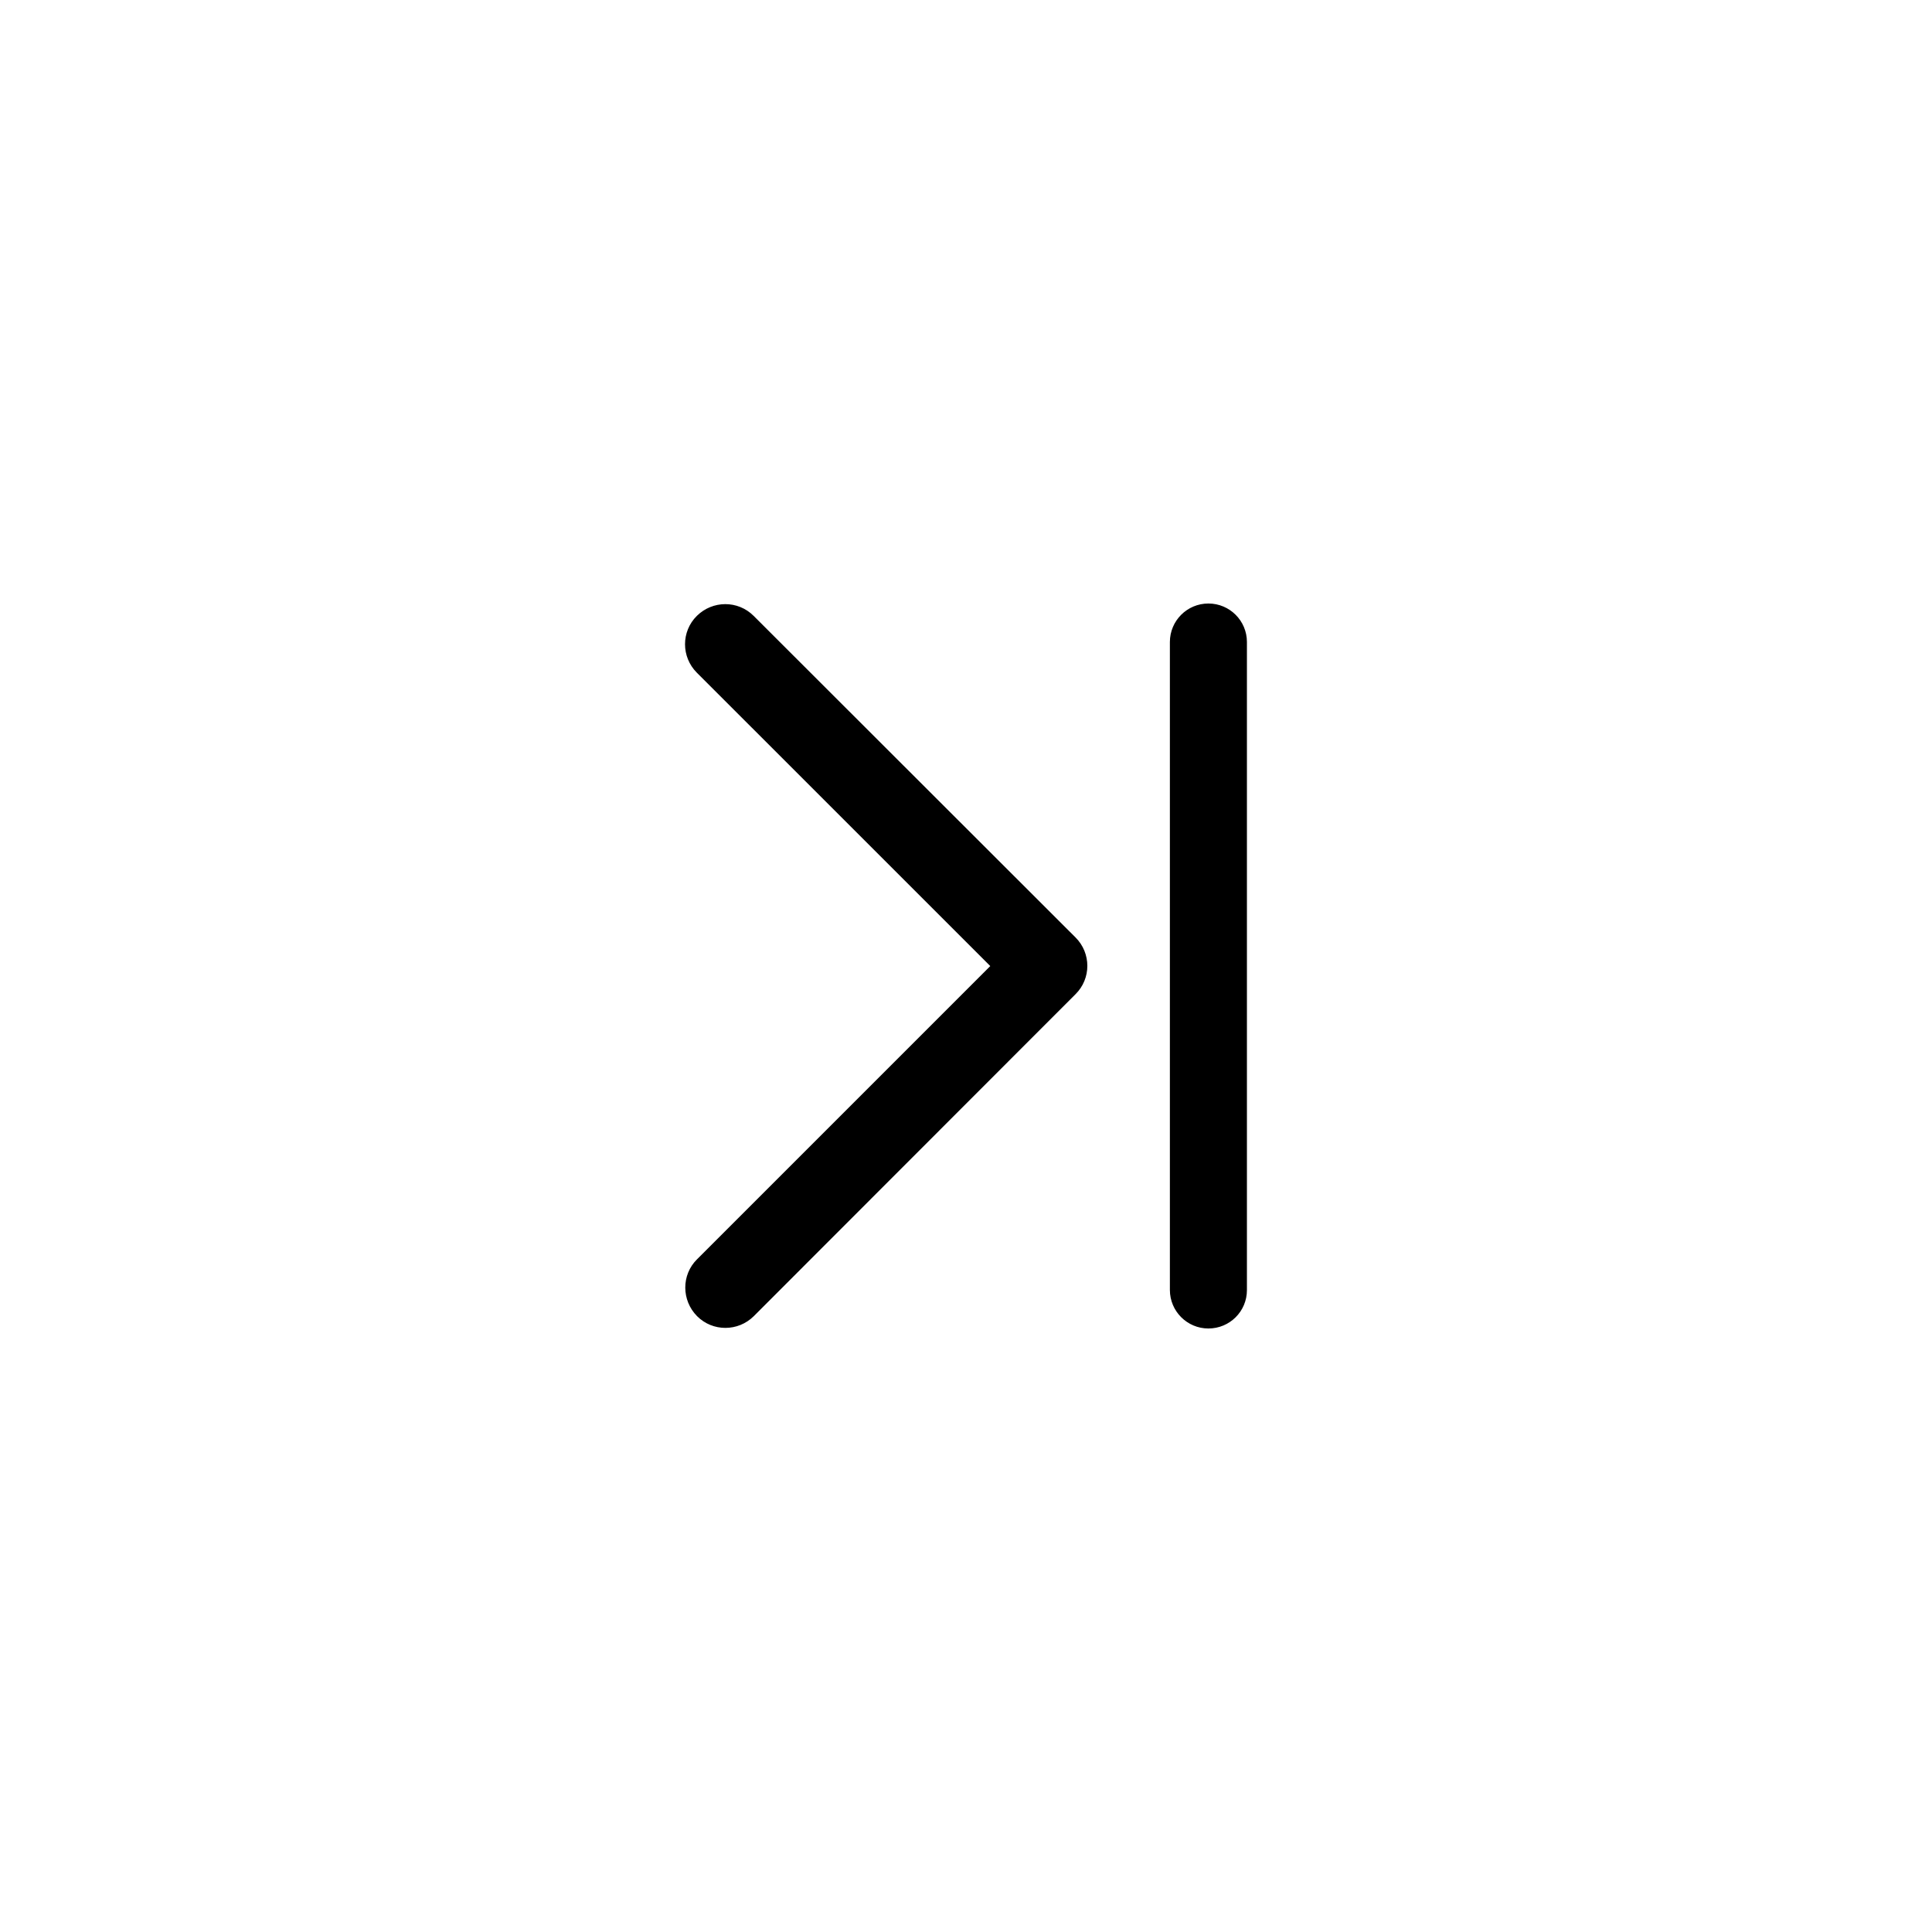
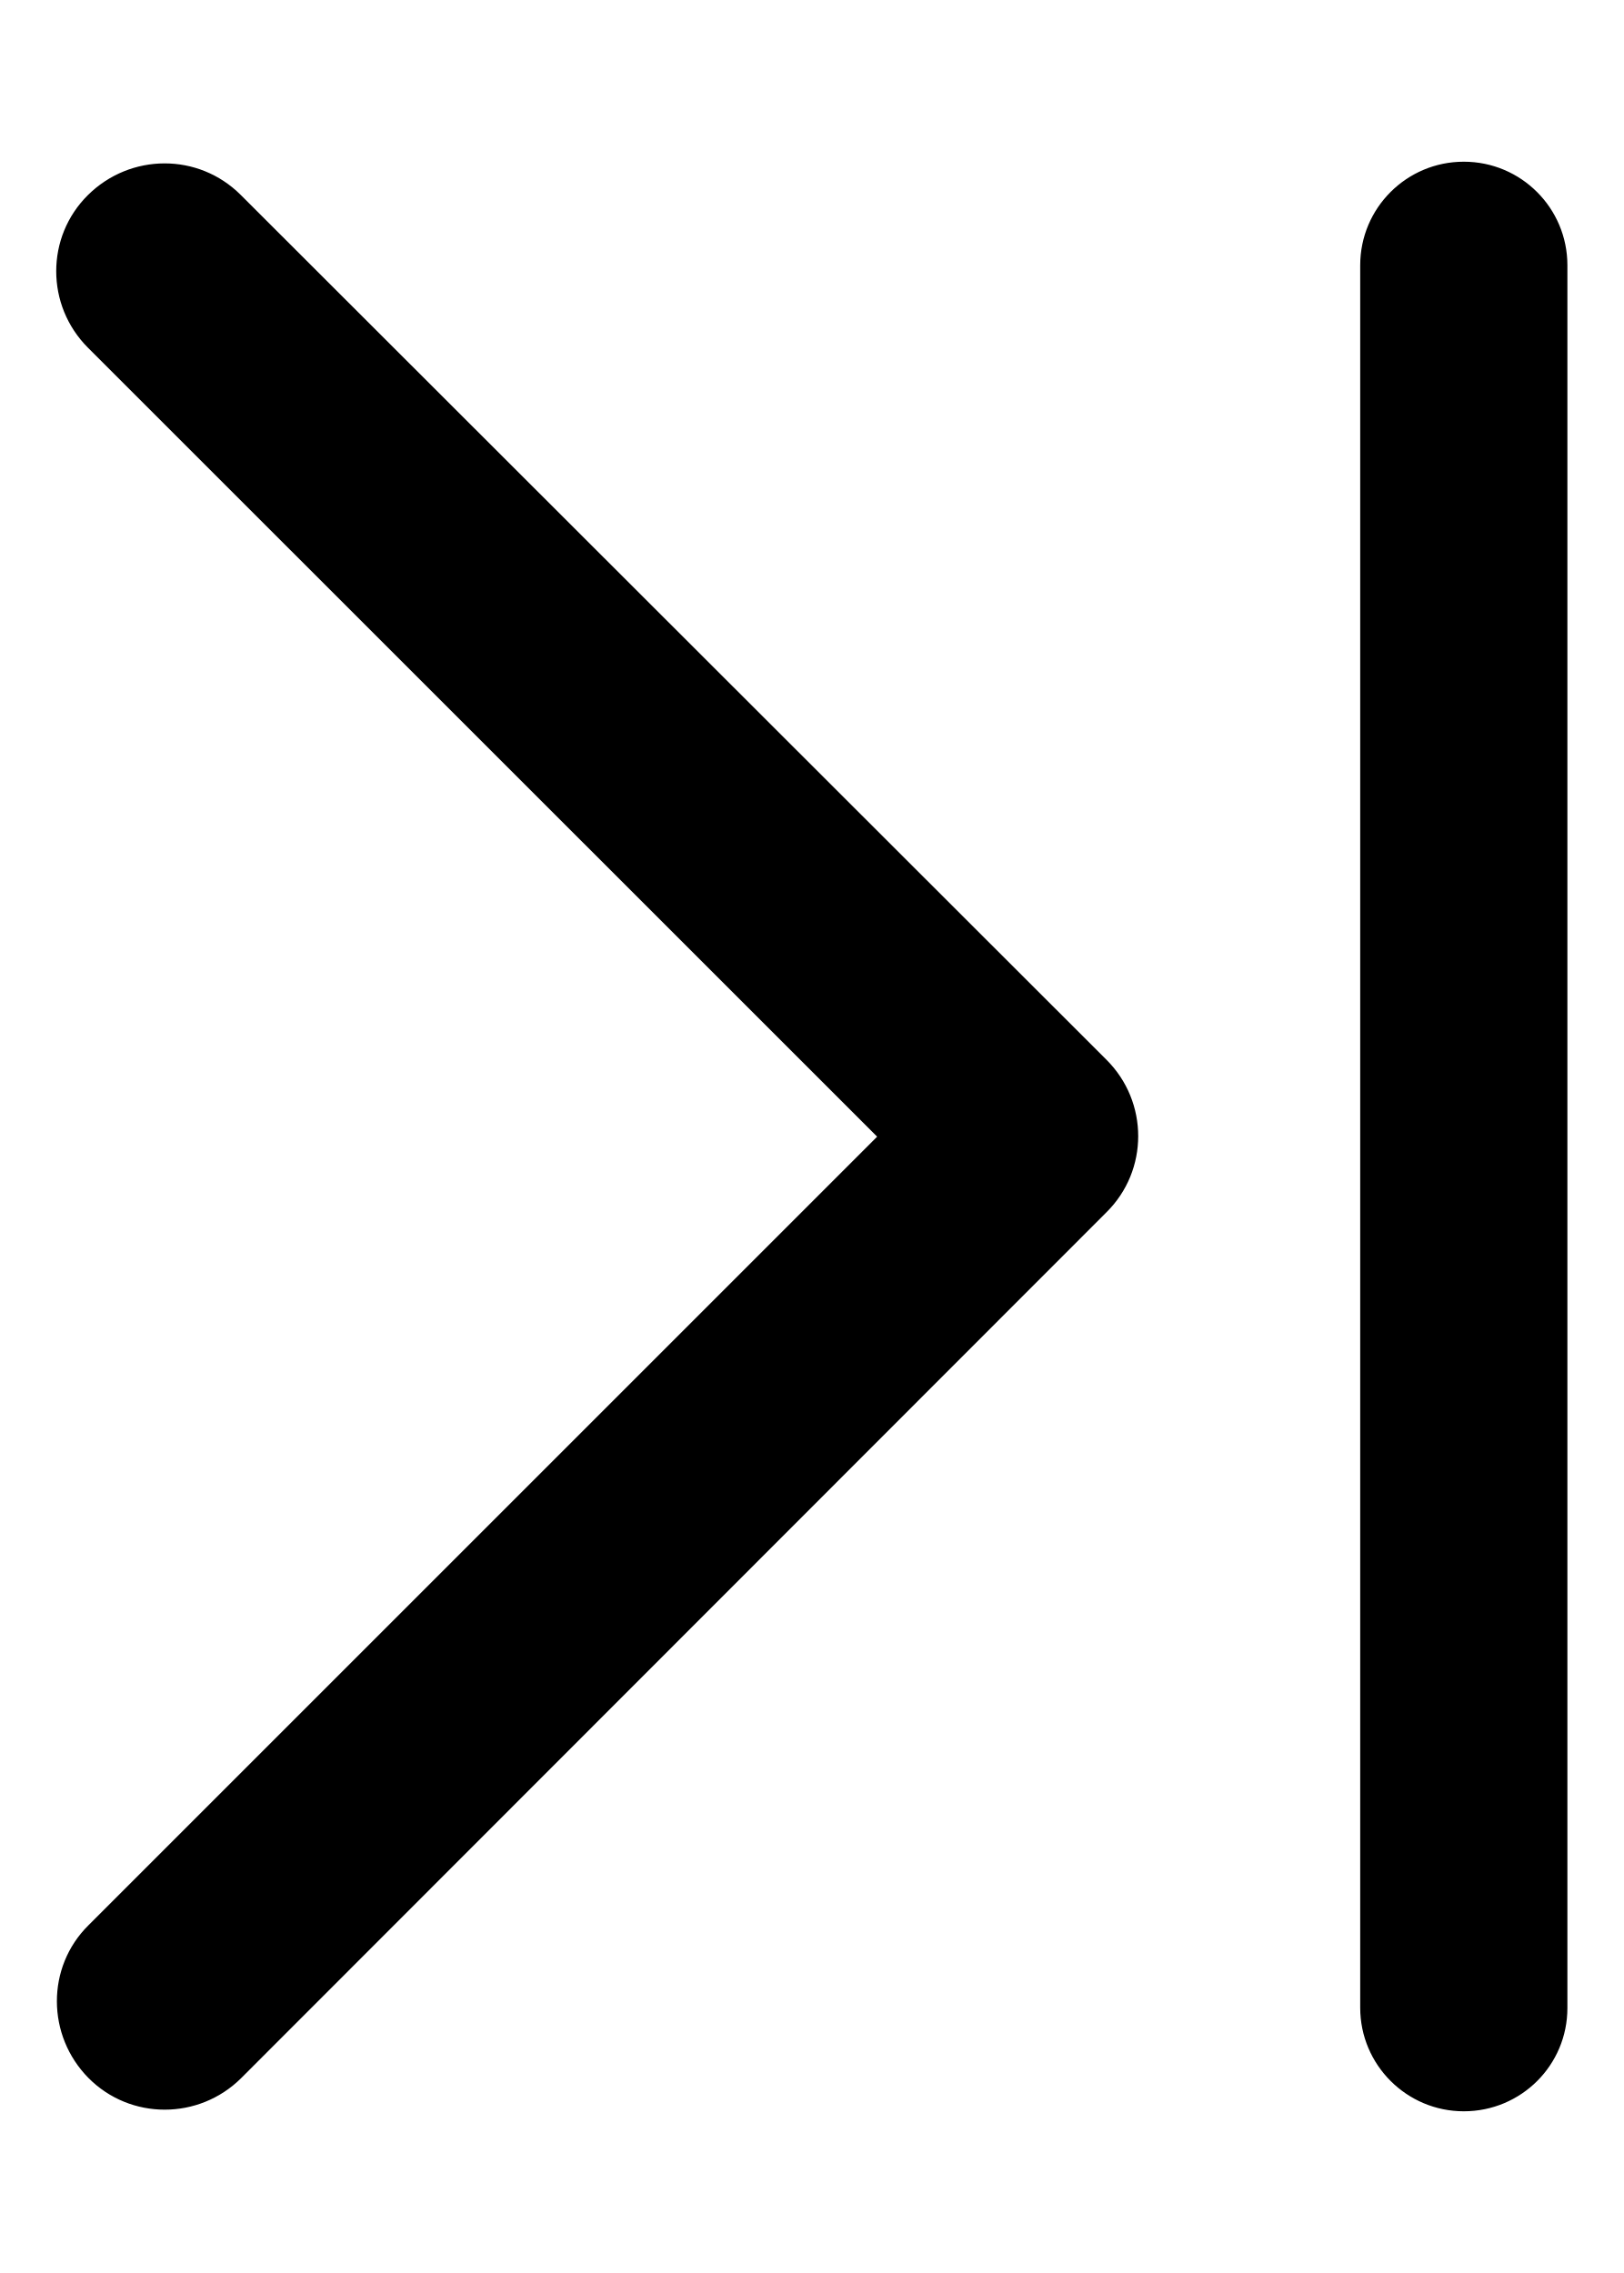
- <svg xmlns="http://www.w3.org/2000/svg" width="32" height="32" viewBox="0 0 32 32" fill="none">
-   <path d="M17.814 15.527C18.075 15.787 18.075 16.209 17.814 16.467L12.486 21.799C12.225 22.059 11.803 22.059 11.545 21.799C11.287 21.538 11.284 21.116 11.545 20.858L16.402 16.001L11.542 11.142C11.281 10.881 11.281 10.459 11.542 10.201C11.803 9.943 12.222 9.94 12.483 10.201L17.814 15.527ZM20.653 21.368V10.634C20.653 10.281 20.367 9.996 20.015 9.996C19.663 9.996 19.377 10.281 19.377 10.634V21.366C19.377 21.718 19.663 22.004 20.015 22.004C20.367 22.004 20.653 21.721 20.653 21.368Z" fill="black" />
+ <svg xmlns="http://www.w3.org/2000/svg" width="10" height="14" viewBox="0 0 10 14" fill="currentColor">
+   <path d="M6.814 6.527C7.075 6.787 7.075 7.209 6.814 7.467L1.486 12.799C1.225 13.059 0.803 13.059 0.545 12.799C0.287 12.538 0.284 12.116 0.545 11.858L5.402 7.001L0.542 2.142C0.281 1.881 0.281 1.459 0.542 1.201C0.803 0.943 1.222 0.94 1.483 1.201L6.814 6.527ZM9.653 12.368V1.634C9.653 1.281 9.367 0.996 9.015 0.996C8.663 0.996 8.377 1.281 8.377 1.634V12.366C8.377 12.718 8.663 13.004 9.015 13.004C9.367 13.004 9.653 12.721 9.653 12.368Z" />
</svg>
